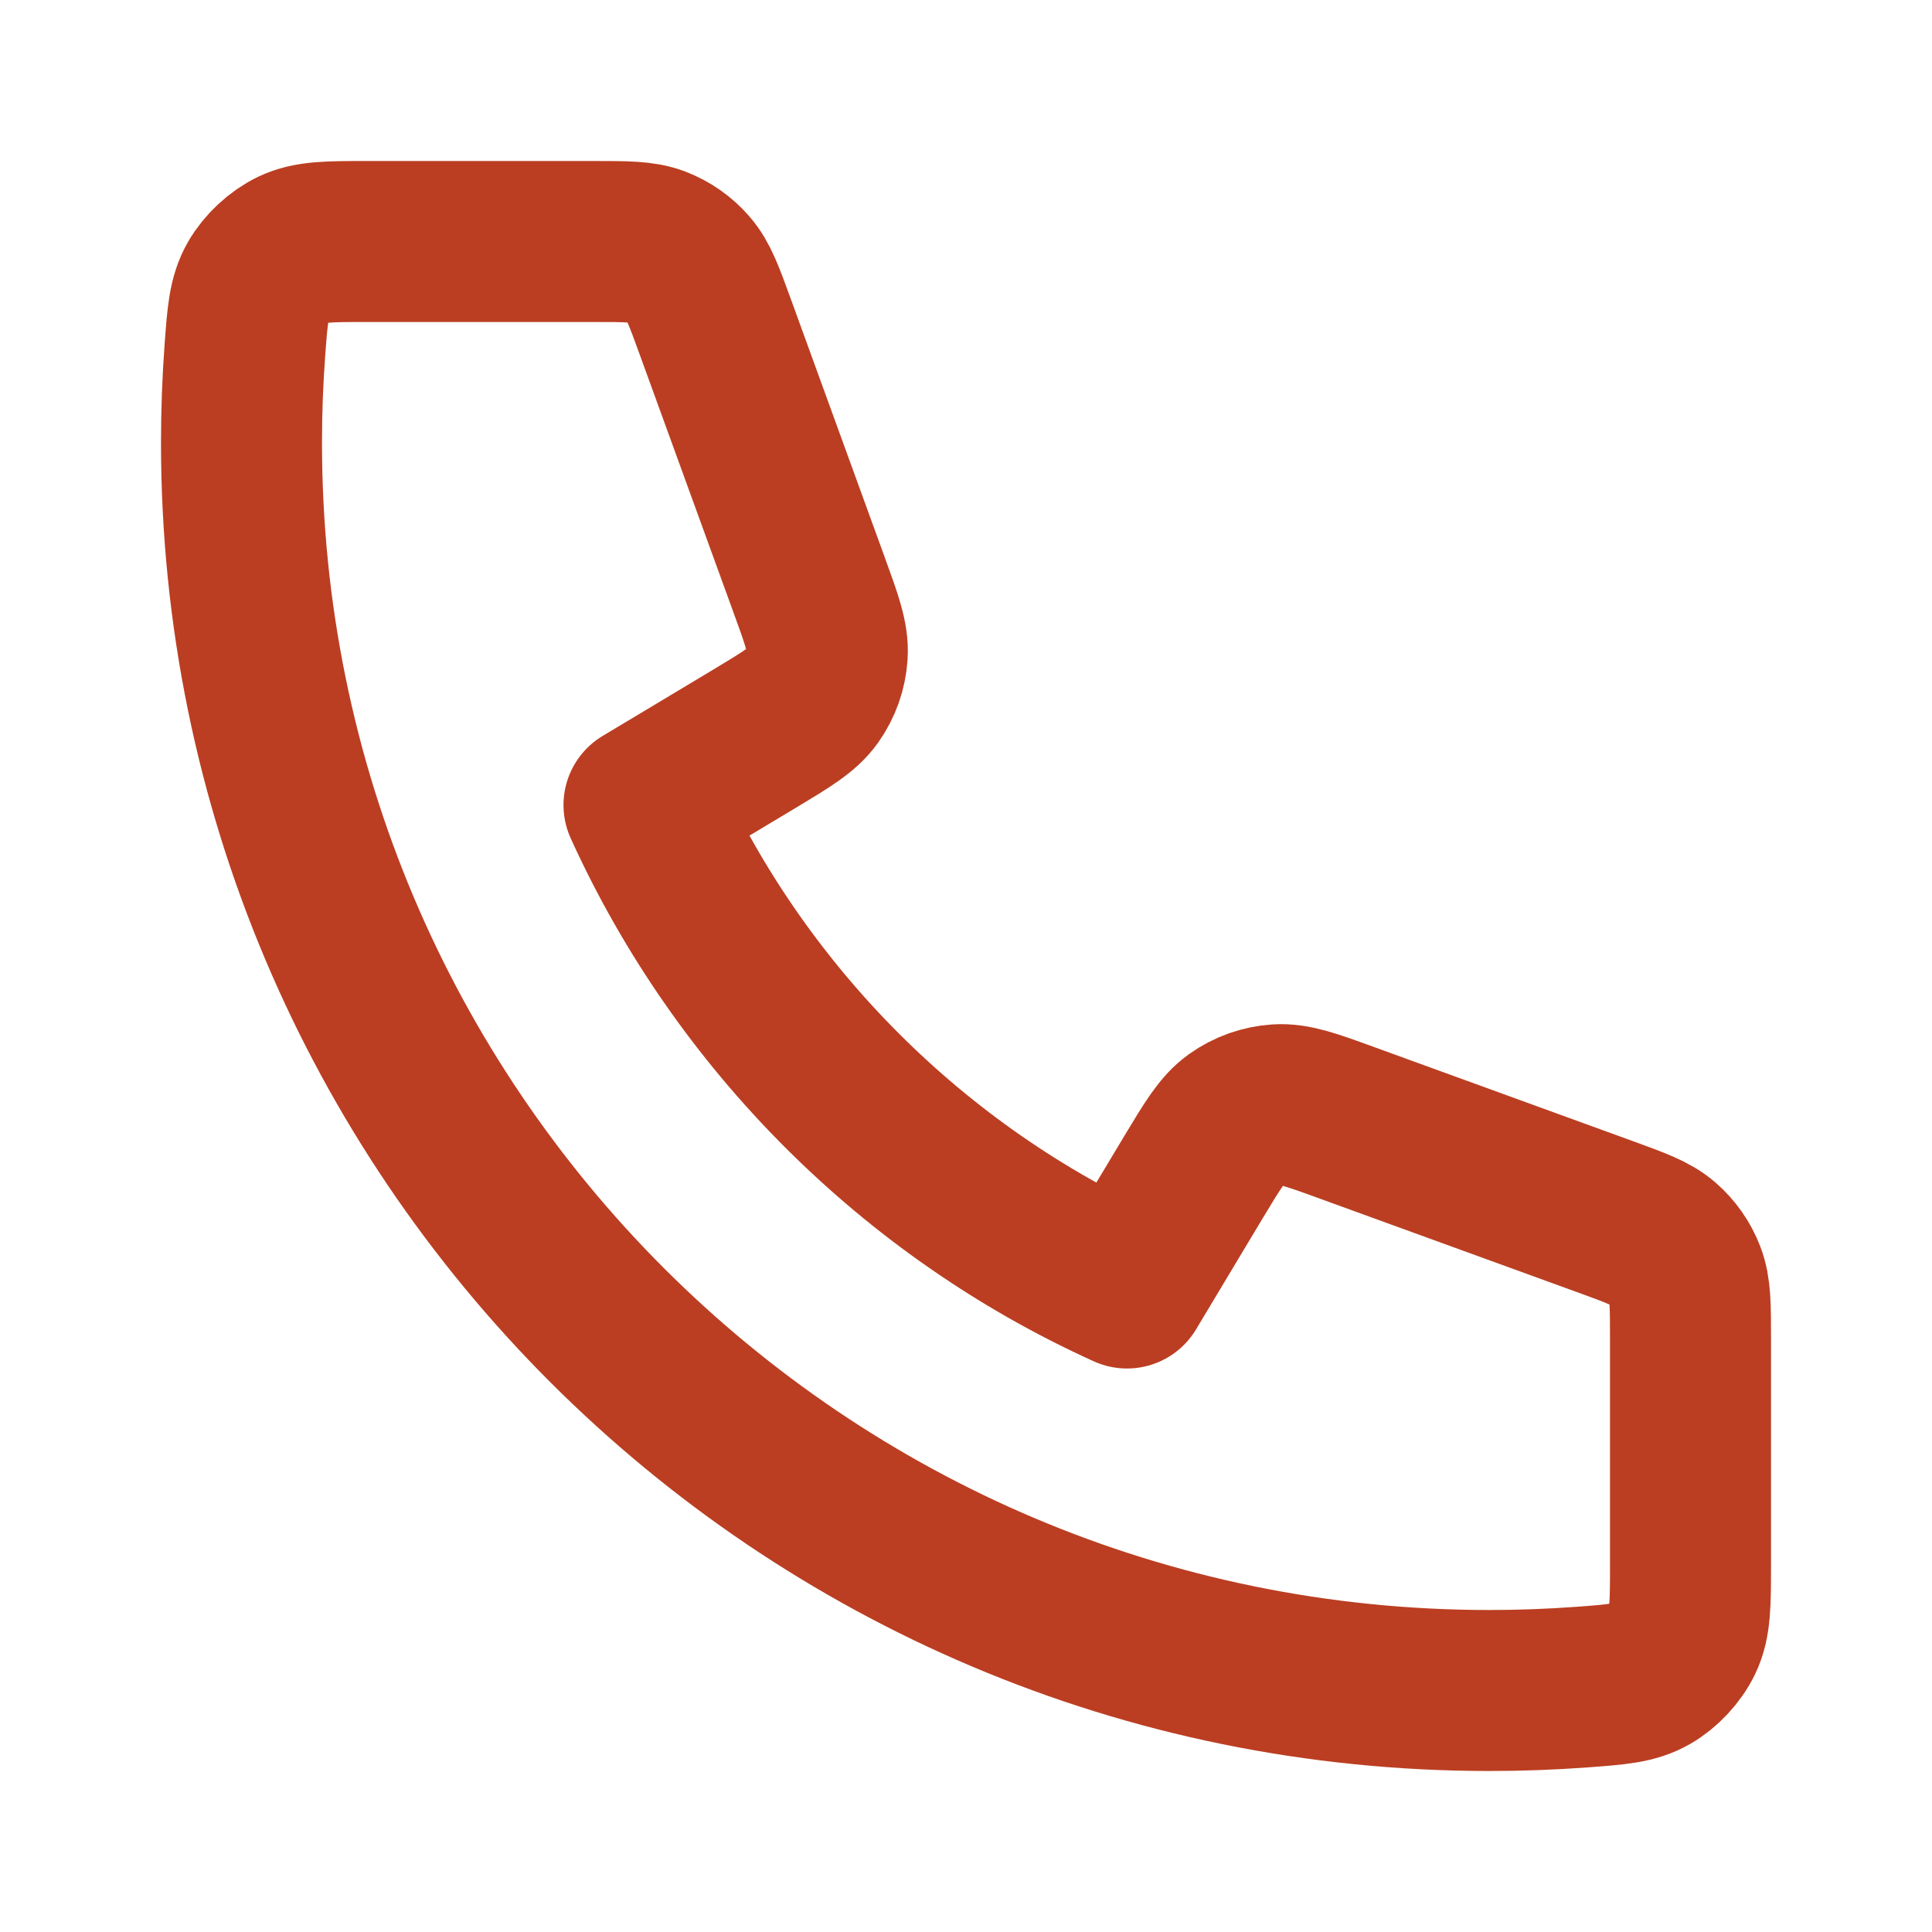
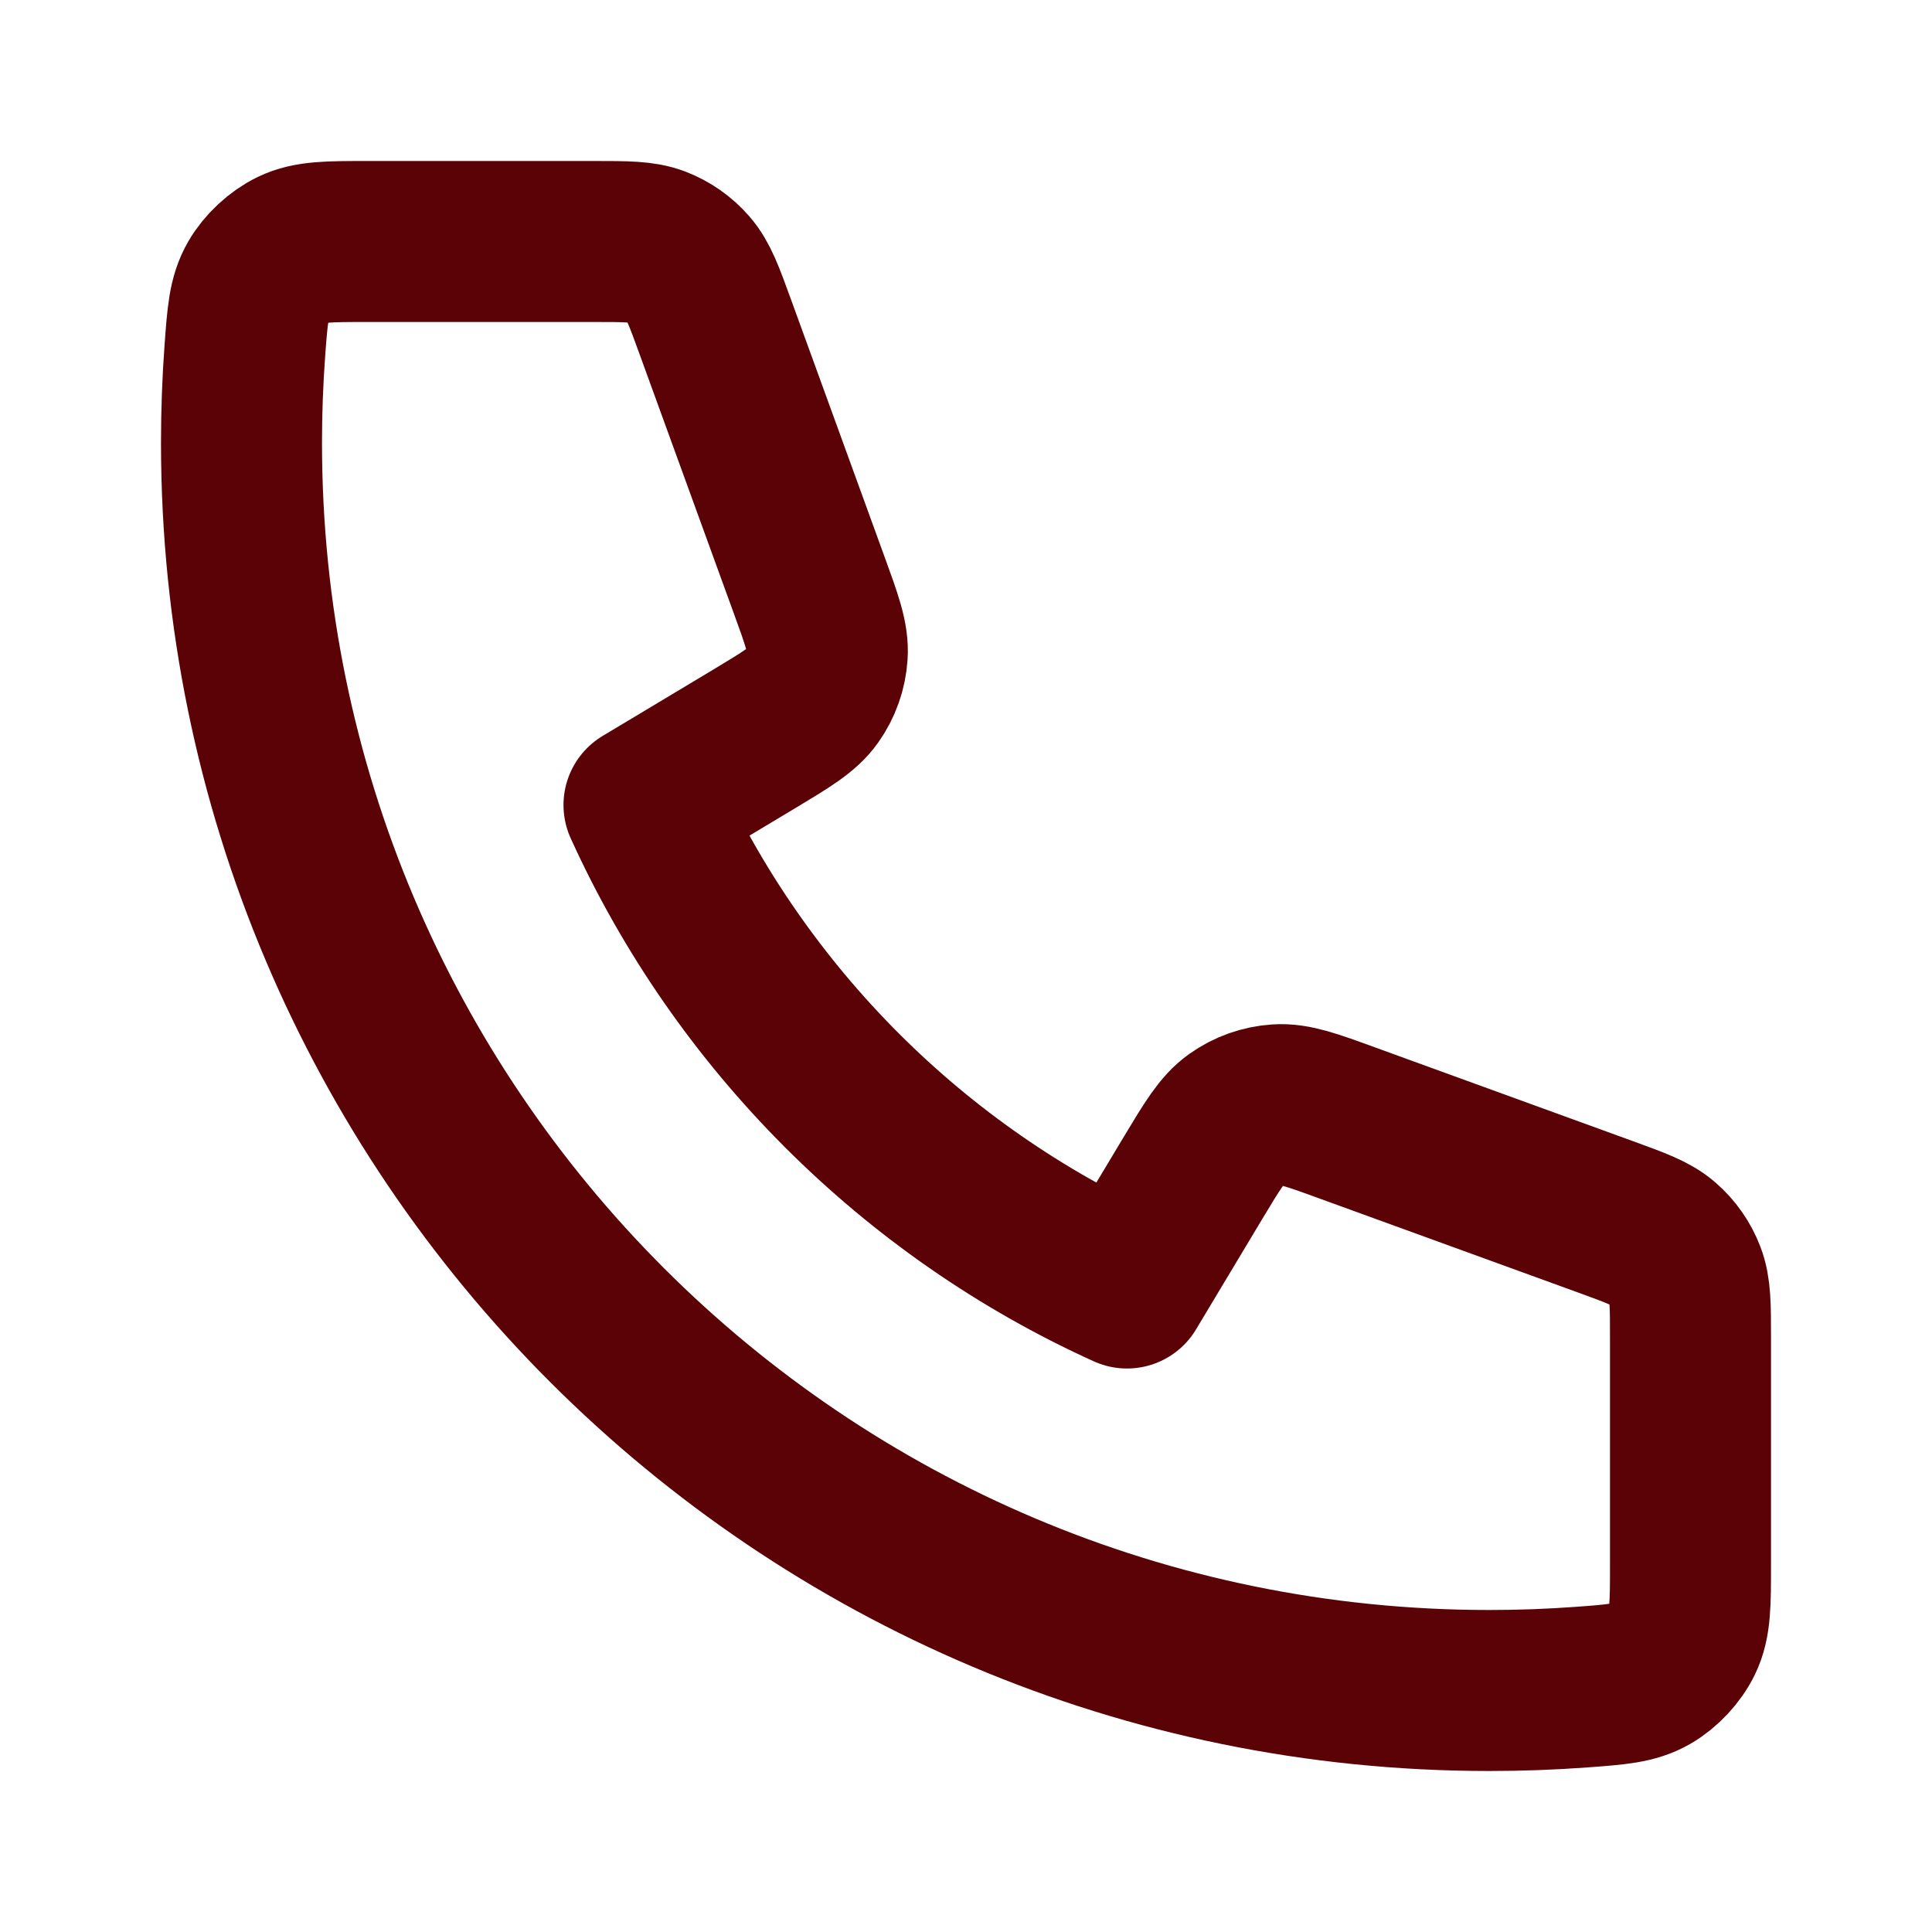
- <svg xmlns="http://www.w3.org/2000/svg" width="800px" height="800px" viewBox="0 0 24 24" fill="none">
+ <svg xmlns="http://www.w3.org/2000/svg" width="800px" height="800px" viewBox="0 0 24 24" fill="none" stroke="#5a0205">
  <g id="SVGRepo_bgCarrier" stroke-width="0" />
  <g id="SVGRepo_tracerCarrier" stroke-linecap="round" stroke-linejoin="round" />
  <g id="SVGRepo_iconCarrier">
-     <path d="M3 5.5C3 14.06 9.94 21 18.5 21C18.886 21 19.269 20.986 19.648 20.958C20.083 20.926 20.301 20.91 20.499 20.796C20.663 20.702 20.819 20.535 20.901 20.364C21 20.158 21 19.918 21 19.438V16.621C21 16.217 21 16.015 20.933 15.842C20.875 15.689 20.779 15.553 20.656 15.446C20.516 15.324 20.326 15.255 19.947 15.117L16.74 13.951C16.299 13.79 16.078 13.71 15.868 13.724C15.684 13.736 15.506 13.799 15.355 13.906C15.184 14.027 15.063 14.229 14.821 14.631L14 16C11.35 14.8 9.202 12.649 8 10L9.369 9.179C9.771 8.937 9.973 8.816 10.094 8.645C10.201 8.494 10.264 8.316 10.276 8.132C10.29 7.922 10.21 7.702 10.049 7.26L8.883 4.053C8.745 3.674 8.676 3.484 8.554 3.344C8.447 3.22 8.311 3.125 8.158 3.066C7.985 3 7.783 3 7.379 3H4.562C4.082 3 3.842 3 3.636 3.099C3.466 3.181 3.298 3.337 3.204 3.501C3.09 3.699 3.074 3.917 3.042 4.352C3.014 4.731 3 5.114 3 5.5Z" stroke="#bb3e22" stroke-width="2" stroke-linecap="round" stroke-linejoin="round" />
+     <path d="M3 5.5C3 14.06 9.94 21 18.5 21C18.886 21 19.269 20.986 19.648 20.958C20.083 20.926 20.301 20.91 20.499 20.796C20.663 20.702 20.819 20.535 20.901 20.364C21 20.158 21 19.918 21 19.438V16.621C21 16.217 21 16.015 20.933 15.842C20.875 15.689 20.779 15.553 20.656 15.446C20.516 15.324 20.326 15.255 19.947 15.117L16.74 13.951C16.299 13.79 16.078 13.71 15.868 13.724C15.684 13.736 15.506 13.799 15.355 13.906C15.184 14.027 15.063 14.229 14.821 14.631L14 16C11.35 14.8 9.202 12.649 8 10L9.369 9.179C9.771 8.937 9.973 8.816 10.094 8.645C10.201 8.494 10.264 8.316 10.276 8.132C10.29 7.922 10.21 7.702 10.049 7.26L8.883 4.053C8.745 3.674 8.676 3.484 8.554 3.344C8.447 3.22 8.311 3.125 8.158 3.066C7.985 3 7.783 3 7.379 3H4.562C4.082 3 3.842 3 3.636 3.099C3.466 3.181 3.298 3.337 3.204 3.501C3.09 3.699 3.074 3.917 3.042 4.352C3.014 4.731 3 5.114 3 5.5Z" stroke="#5a0205" stroke-width="2" stroke-linecap="round" stroke-linejoin="round" />
  </g>
</svg>
